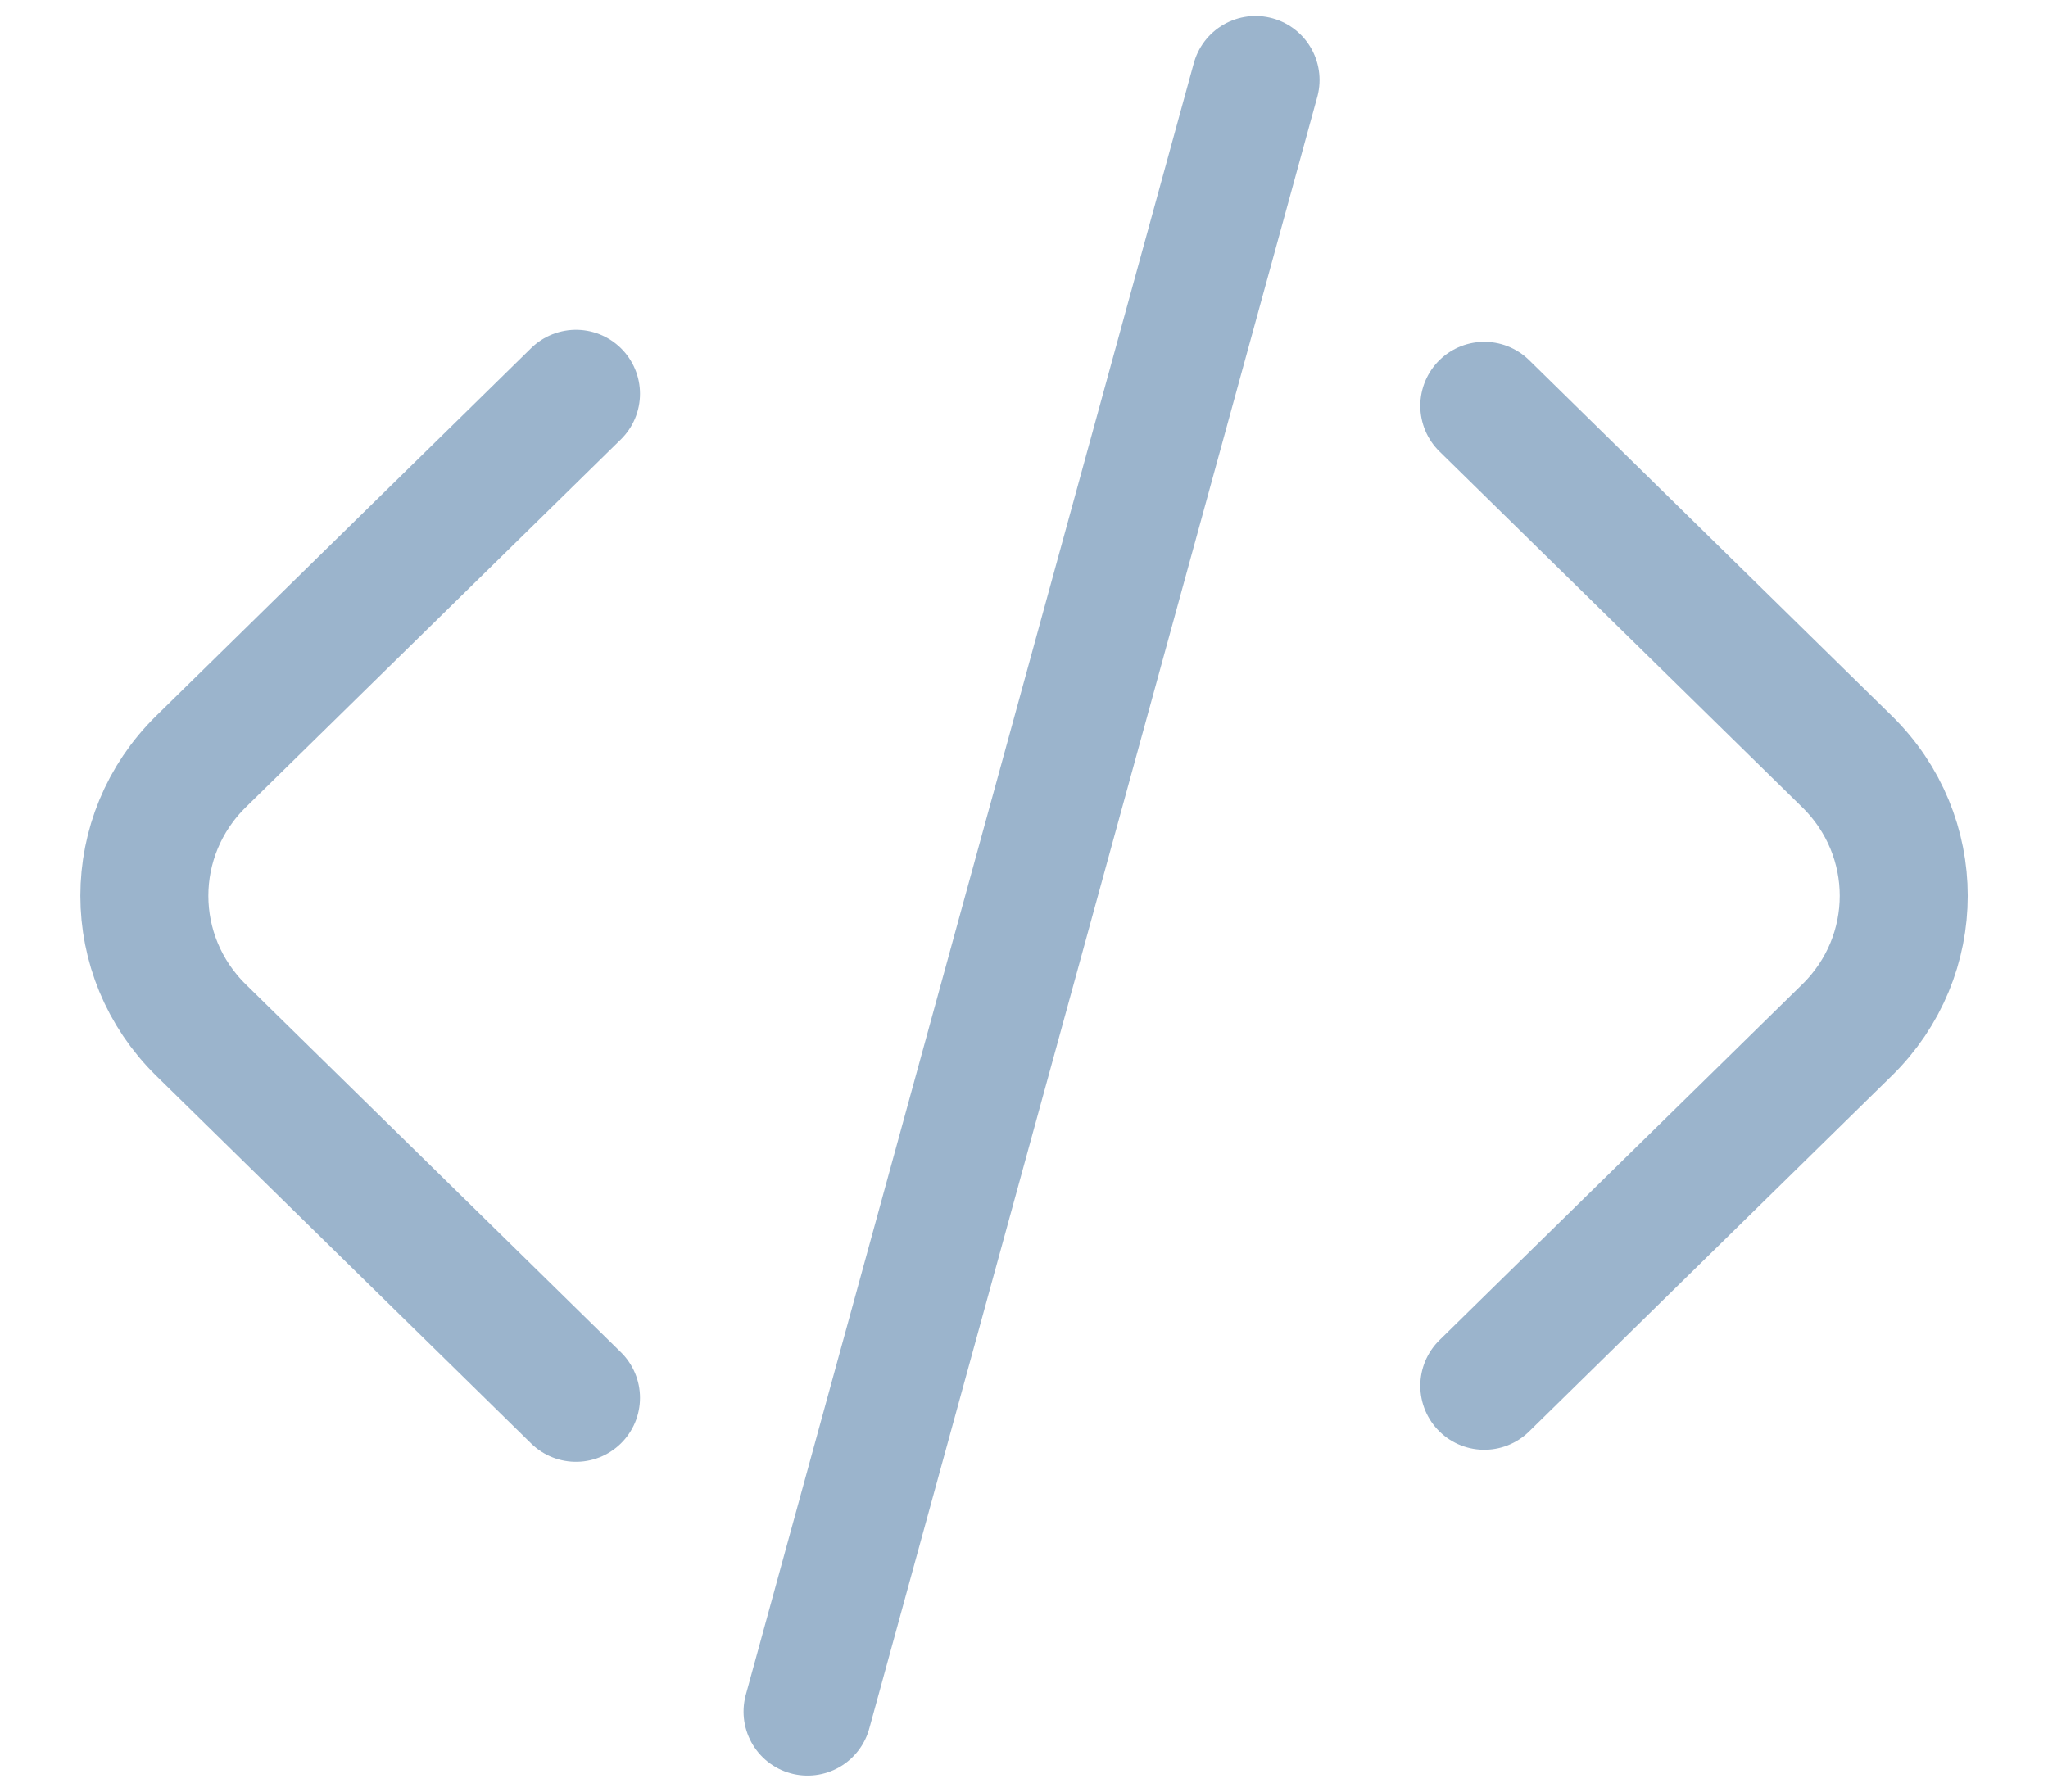
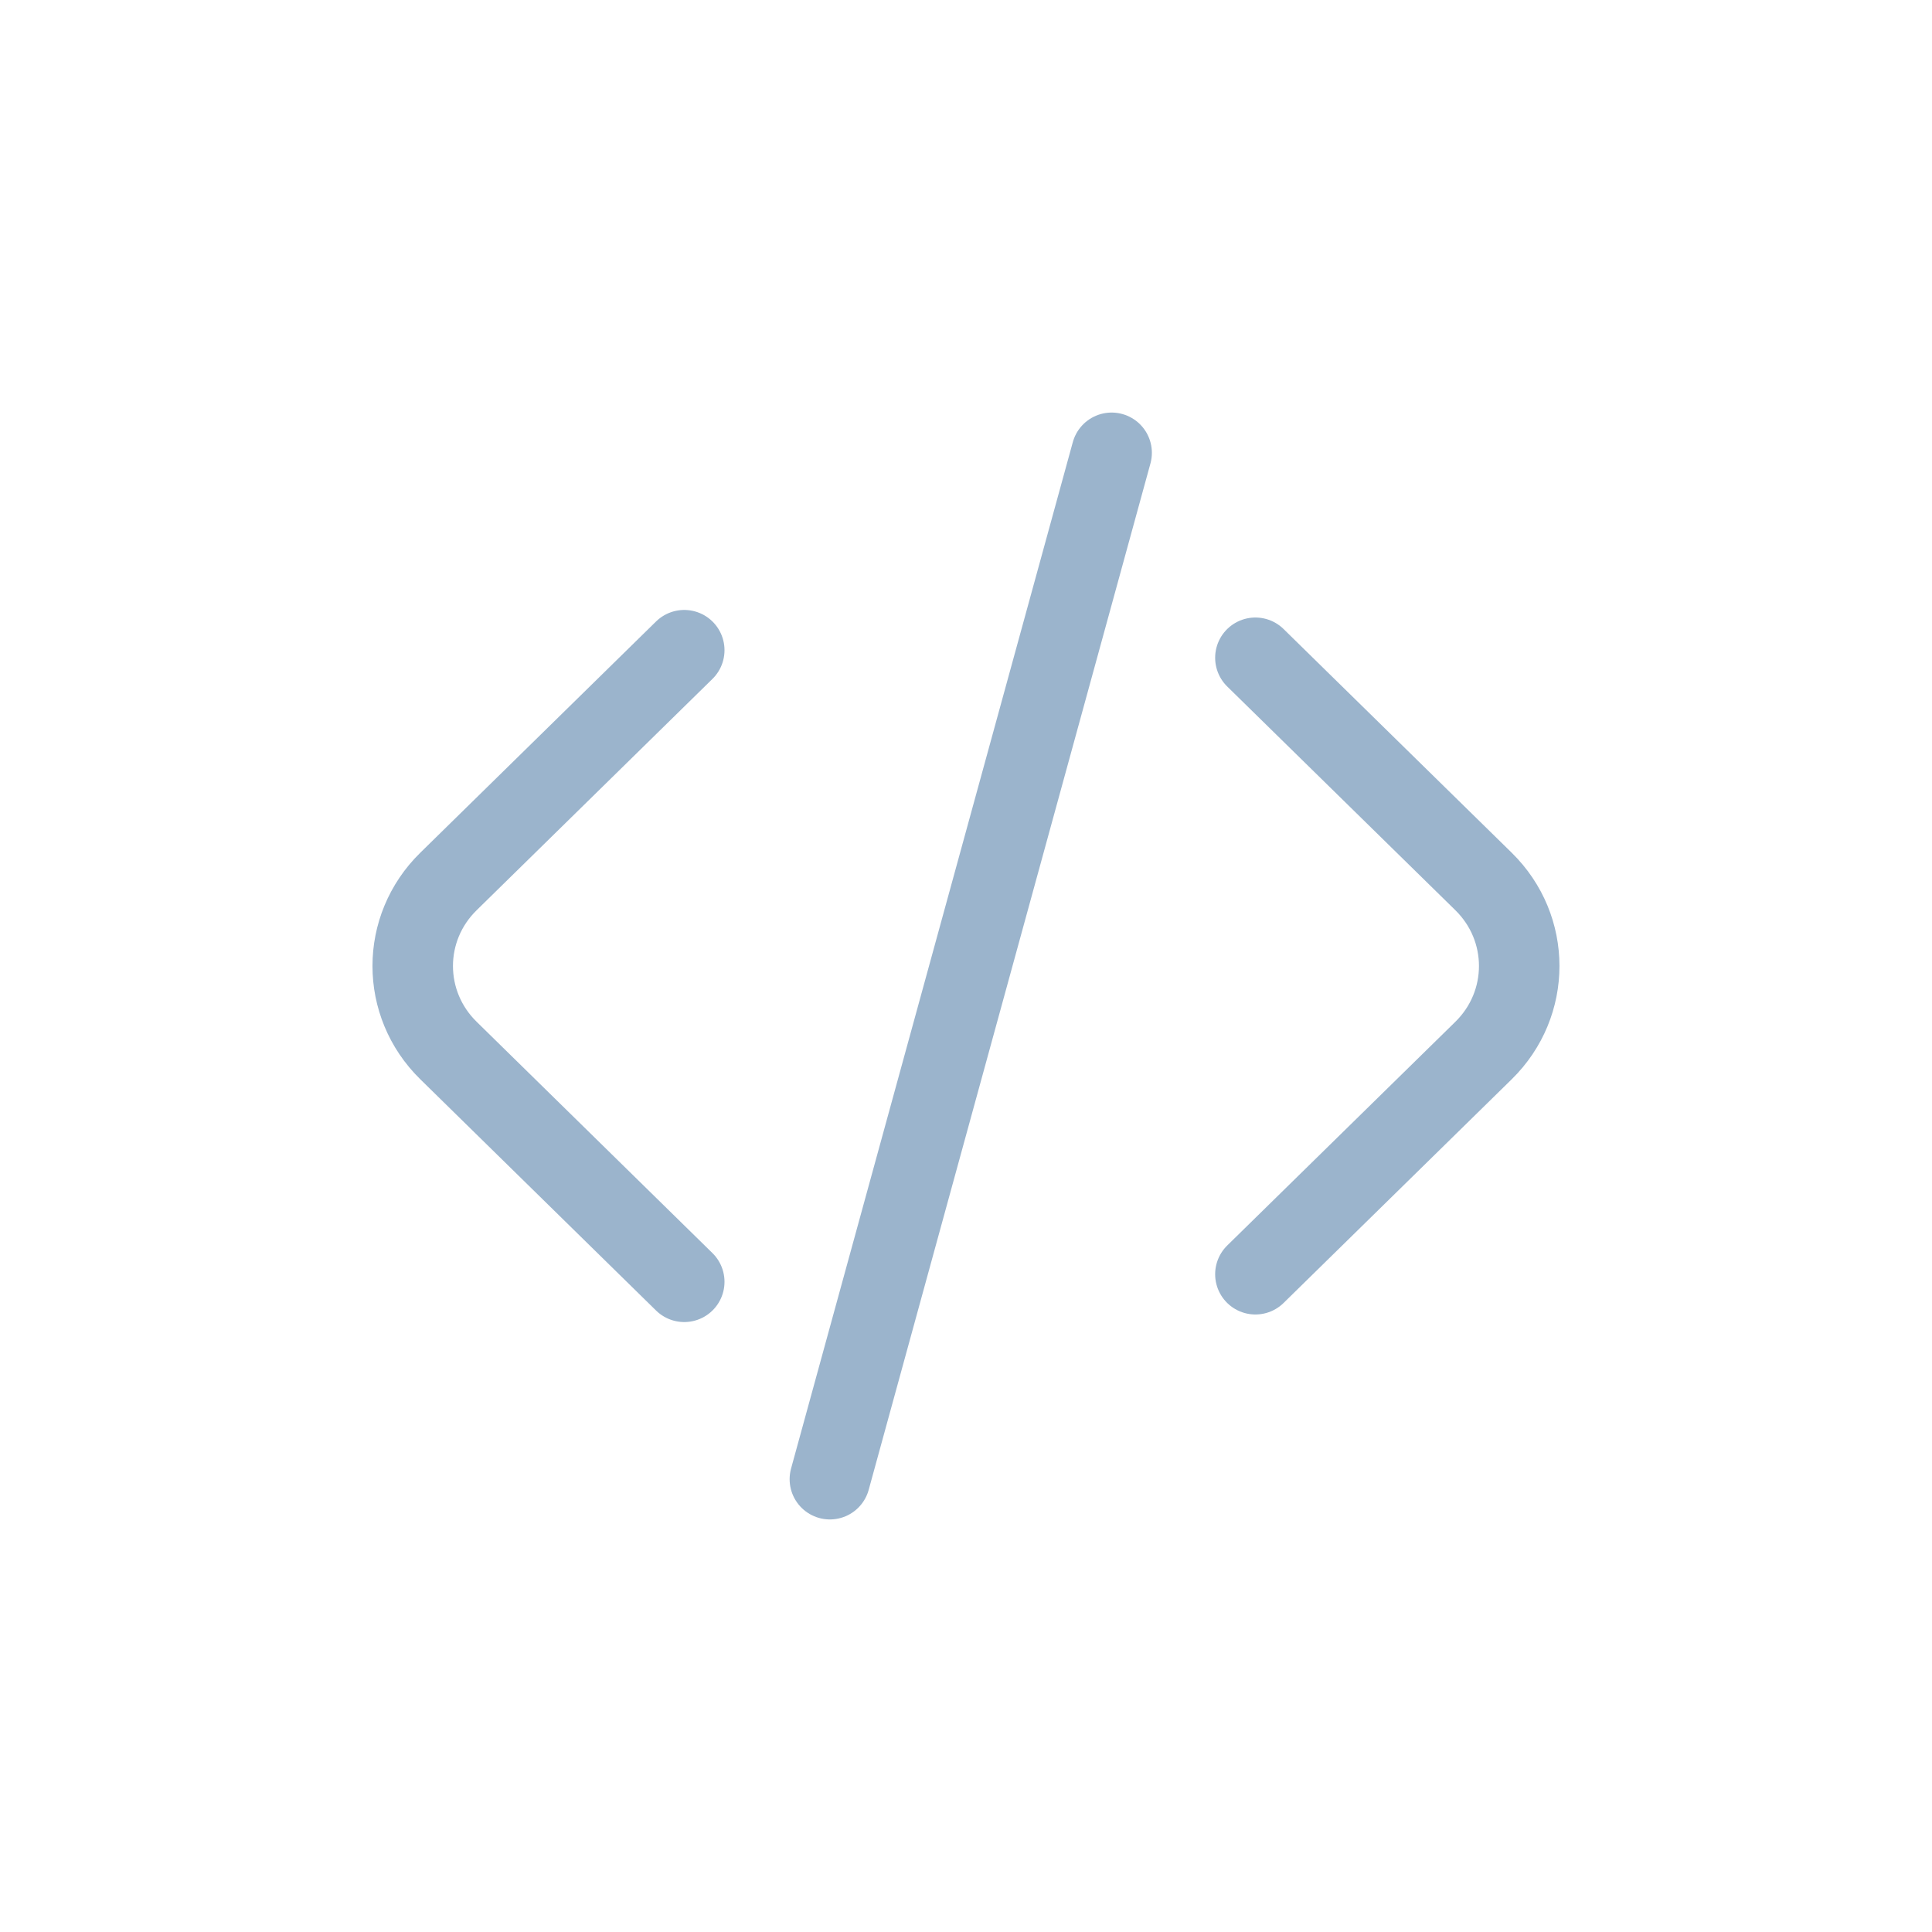
- <svg xmlns="http://www.w3.org/2000/svg" width="16" height="14" viewBox="0 0 16 14" fill="none">
-   <path d="M4.5 3.077L1.571 5.95C0.98 6.53 0.98 7.47 1.571 8.05L4.5 10.923M11.596 3.171L14.429 5.95C15.021 6.53 15.021 7.47 14.429 8.05L11.596 10.829M9.809 0.625L6.309 13.375" stroke="#9BB4CC" stroke-linecap="round" stroke-linejoin="round" />
+ <svg xmlns="http://www.w3.org/2000/svg" width="24" height="24" viewBox="0 0 24 24" fill="none">
+   <path d="M8.5 8.077L5.571 10.95C4.979 11.53 4.979 12.47 5.571 13.05L8.5 15.923M15.595 8.171L18.429 10.95C19.02 11.53 19.02 12.47 18.429 13.05L15.595 15.829M13.809 5.625L10.309 18.375" stroke="#9BB4CC" stroke-linecap="round" stroke-linejoin="round" />
</svg>
